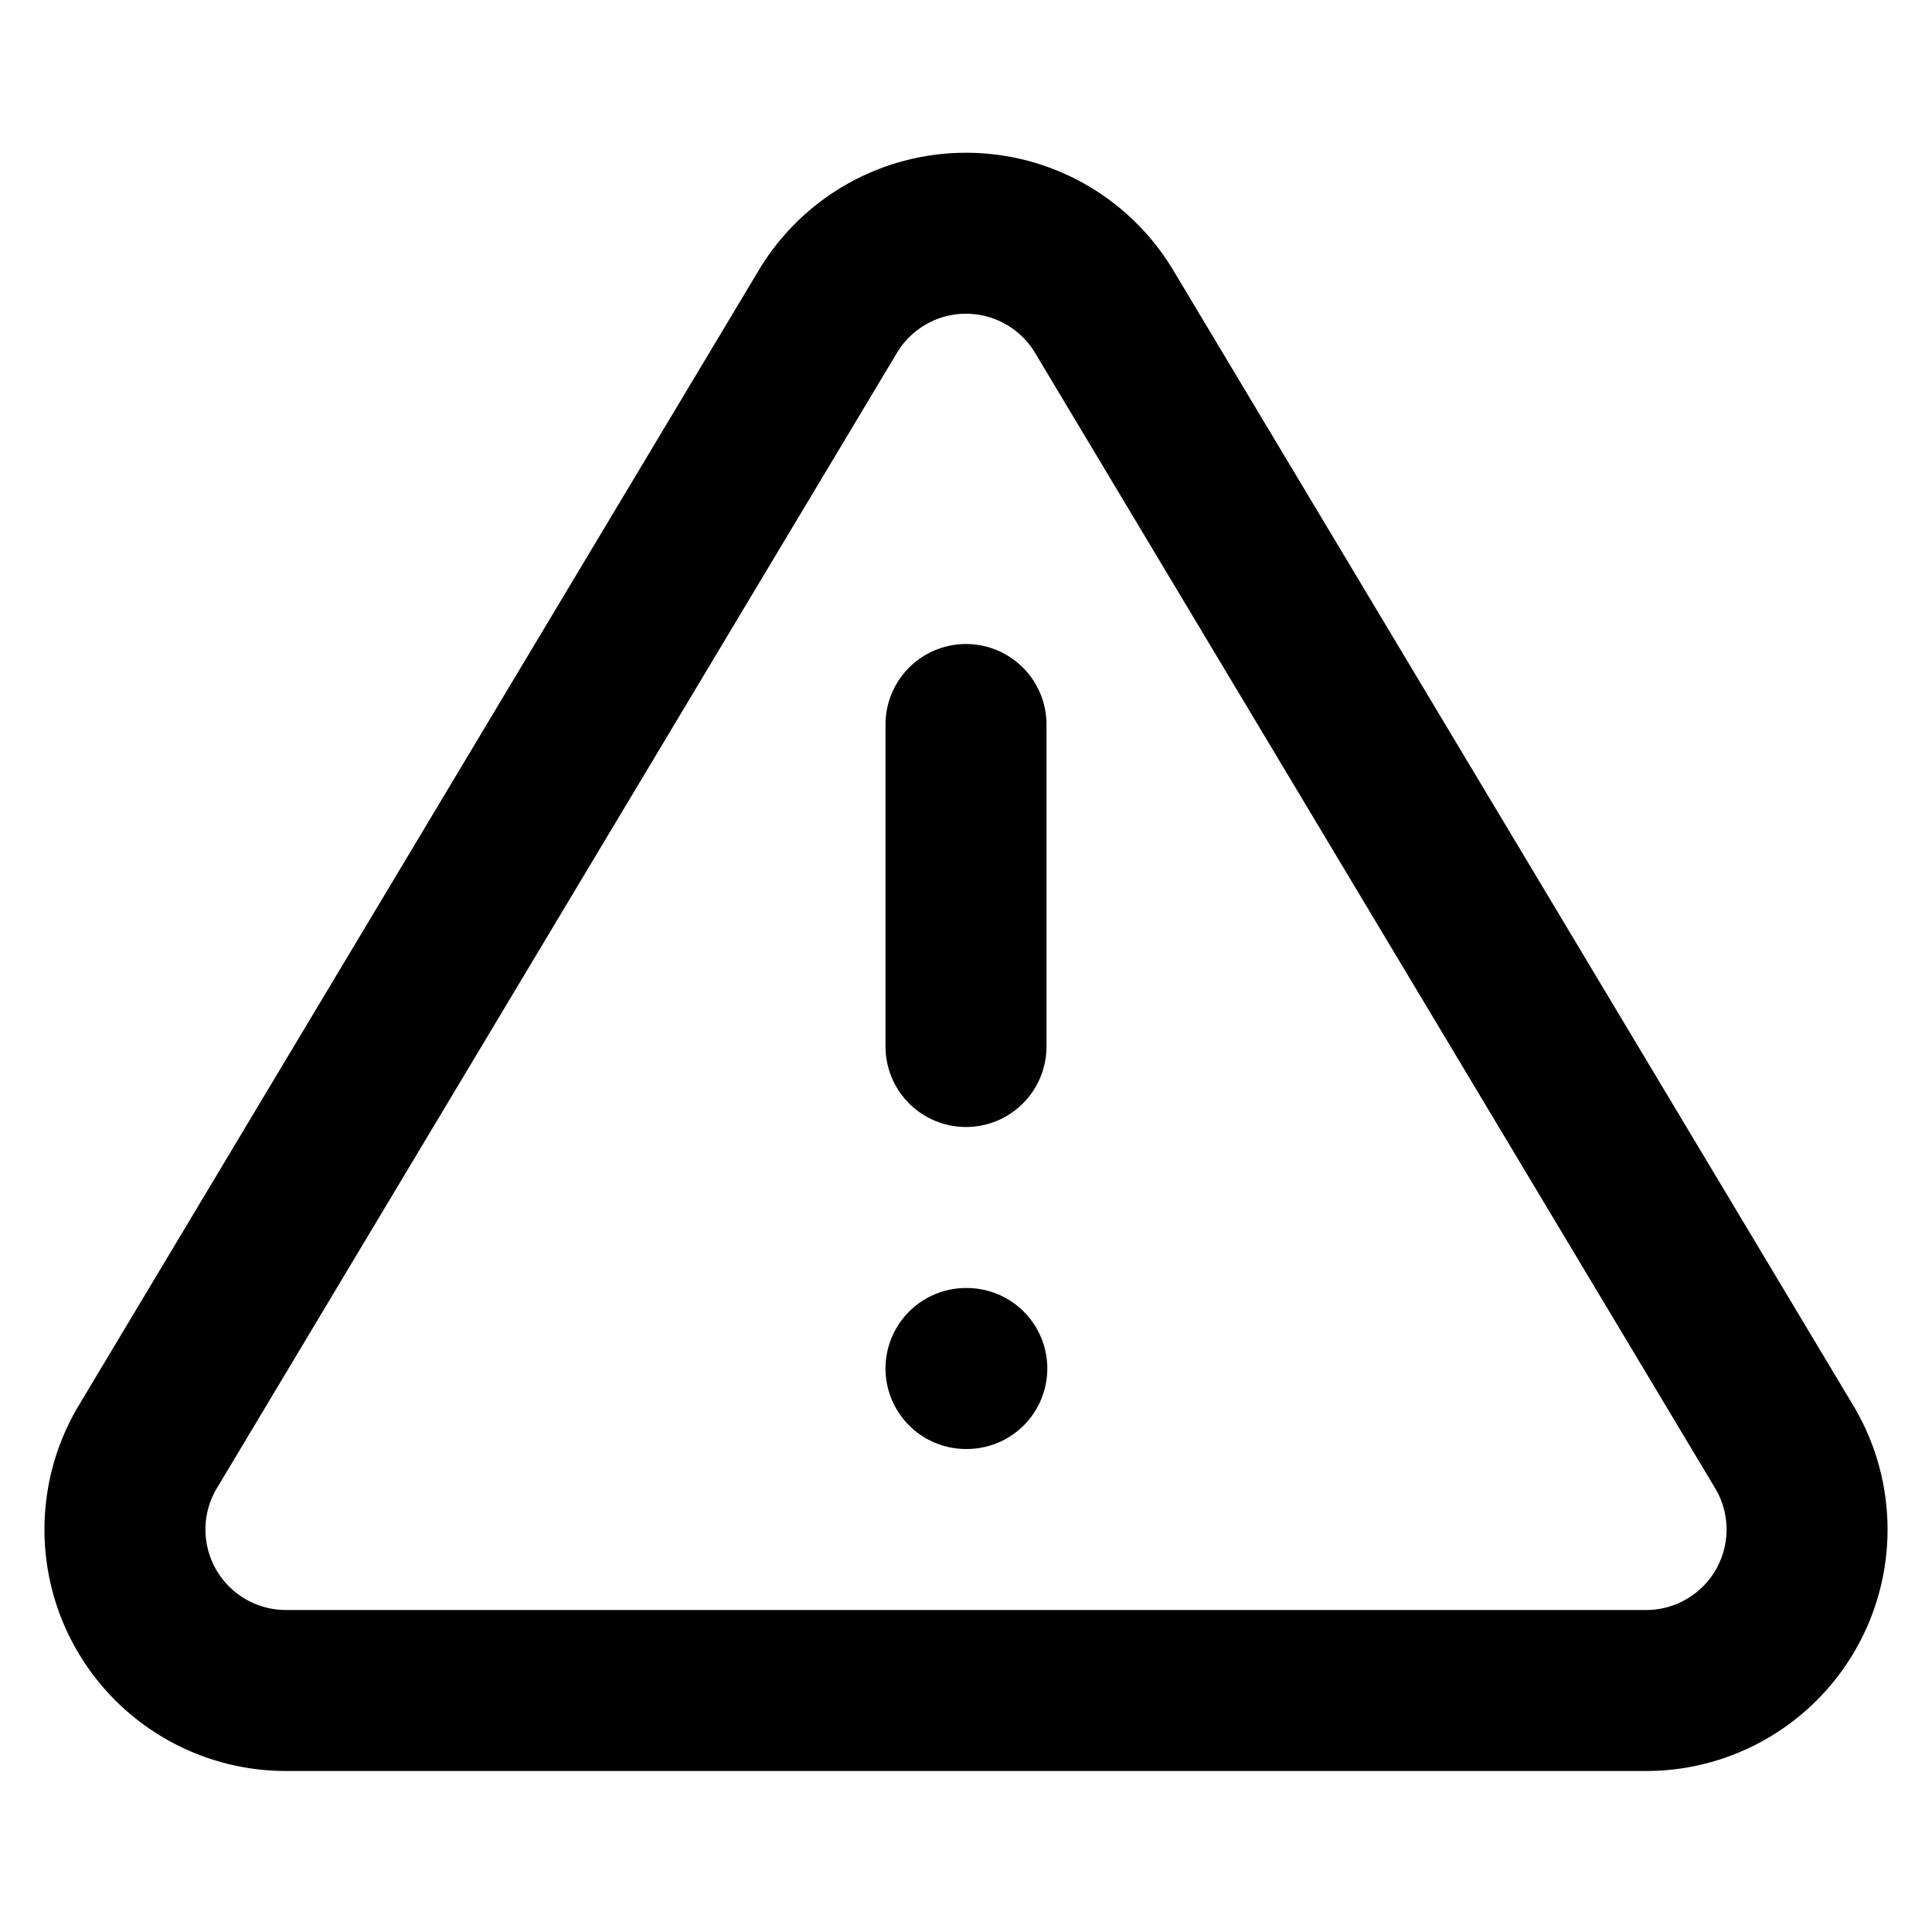
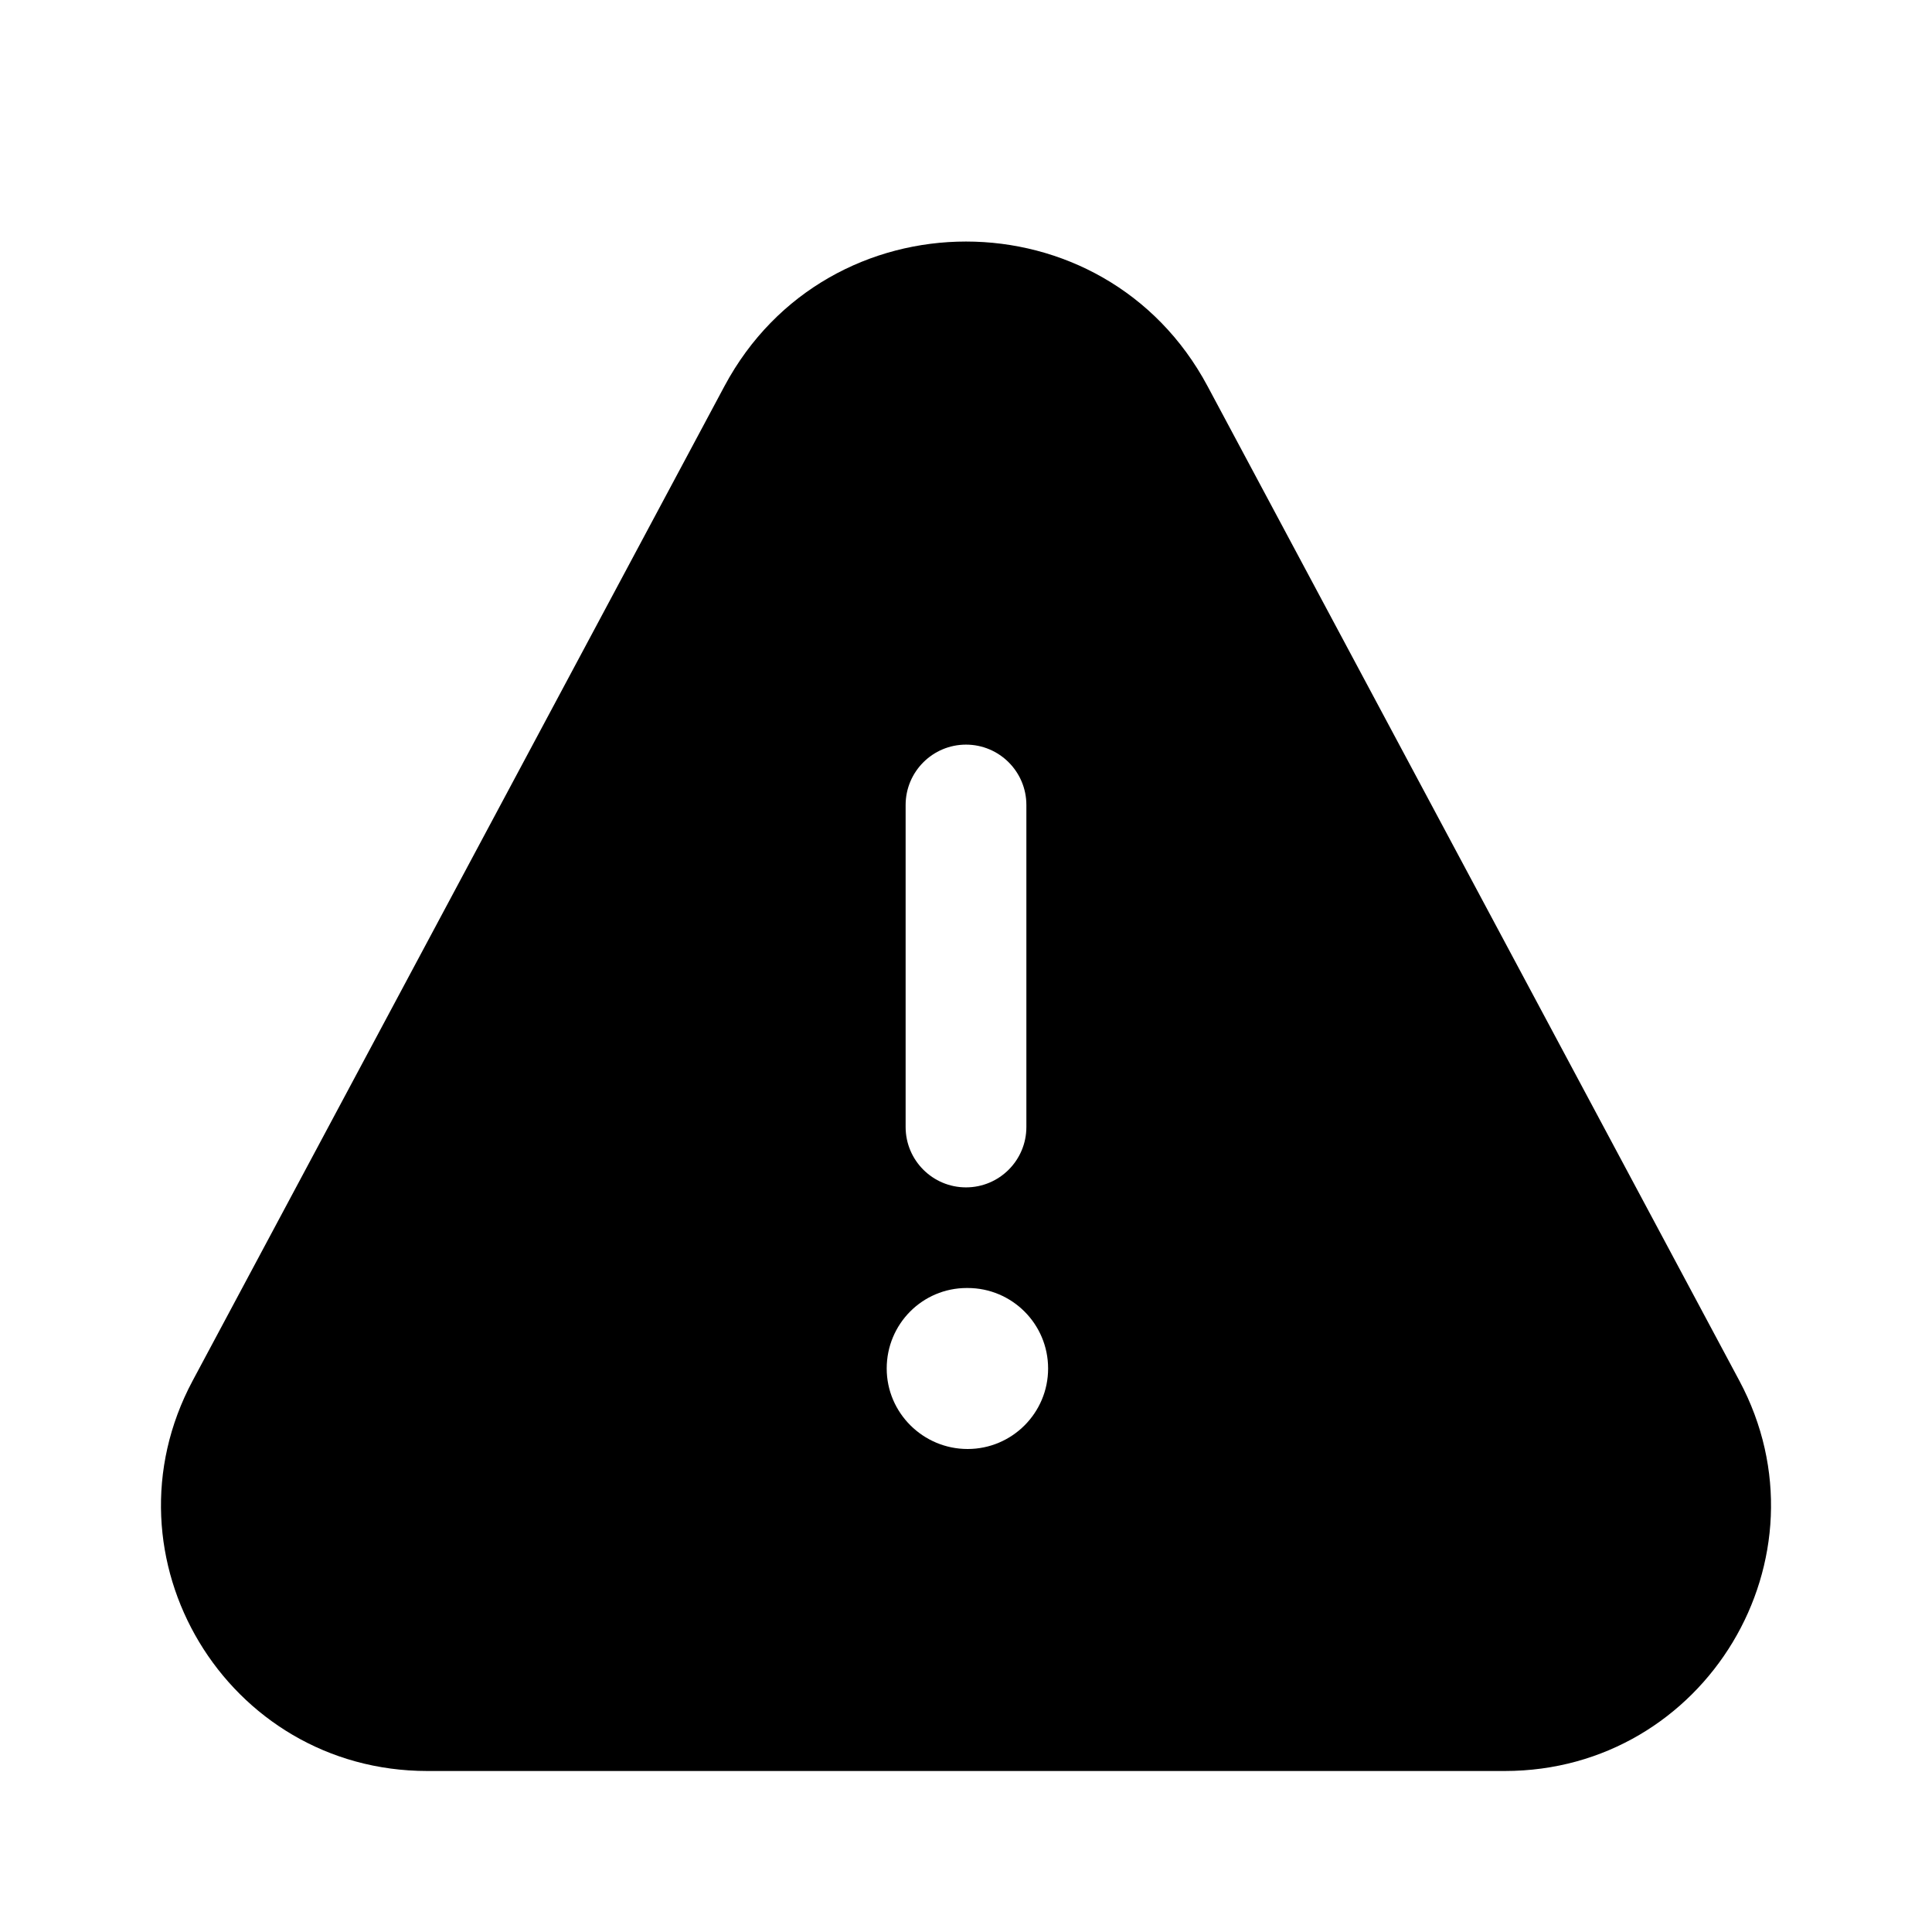
- <svg xmlns="http://www.w3.org/2000/svg" width="24" height="24" viewBox="0 0 24 24" fill="none" stroke="currentColor">
-   <path d="M10.29 3.86L1.82 18a2 2 0 0 0 1.71 3h16.94a2 2 0 0 0 1.71-3L13.71 3.86a2 2 0 0 0-3.42 0zM12 9v4M12 17h.01" stroke-width="2" stroke-linecap="round" stroke-linejoin="round" />
+ <svg xmlns="http://www.w3.org/2000/svg" width="24" height="24" viewBox="0 0 24 24" fill="currentColor">
+   <path d="M21.607 17.152L15 4.796C13.72 2.402 10.281 2.402 9 4.796L2.393 17.152C1.219 19.348 2.814 22 5.309 22H18.692C21.186 22 22.781 19.347 21.607 17.152ZM11.25 10C11.25 9.586 11.586 9.25 12 9.25C12.414 9.25 12.75 9.586 12.75 10V14C12.75 14.414 12.414 14.75 12 14.75C11.586 14.75 11.25 14.414 11.25 14V10ZM12.02 18C11.468 18 11.015 17.552 11.015 17C11.015 16.448 11.458 16 12.01 16H12.02C12.573 16 13.02 16.448 13.02 17C13.02 17.552 12.572 18 12.02 18Z" fill="currentColor" />
</svg>
